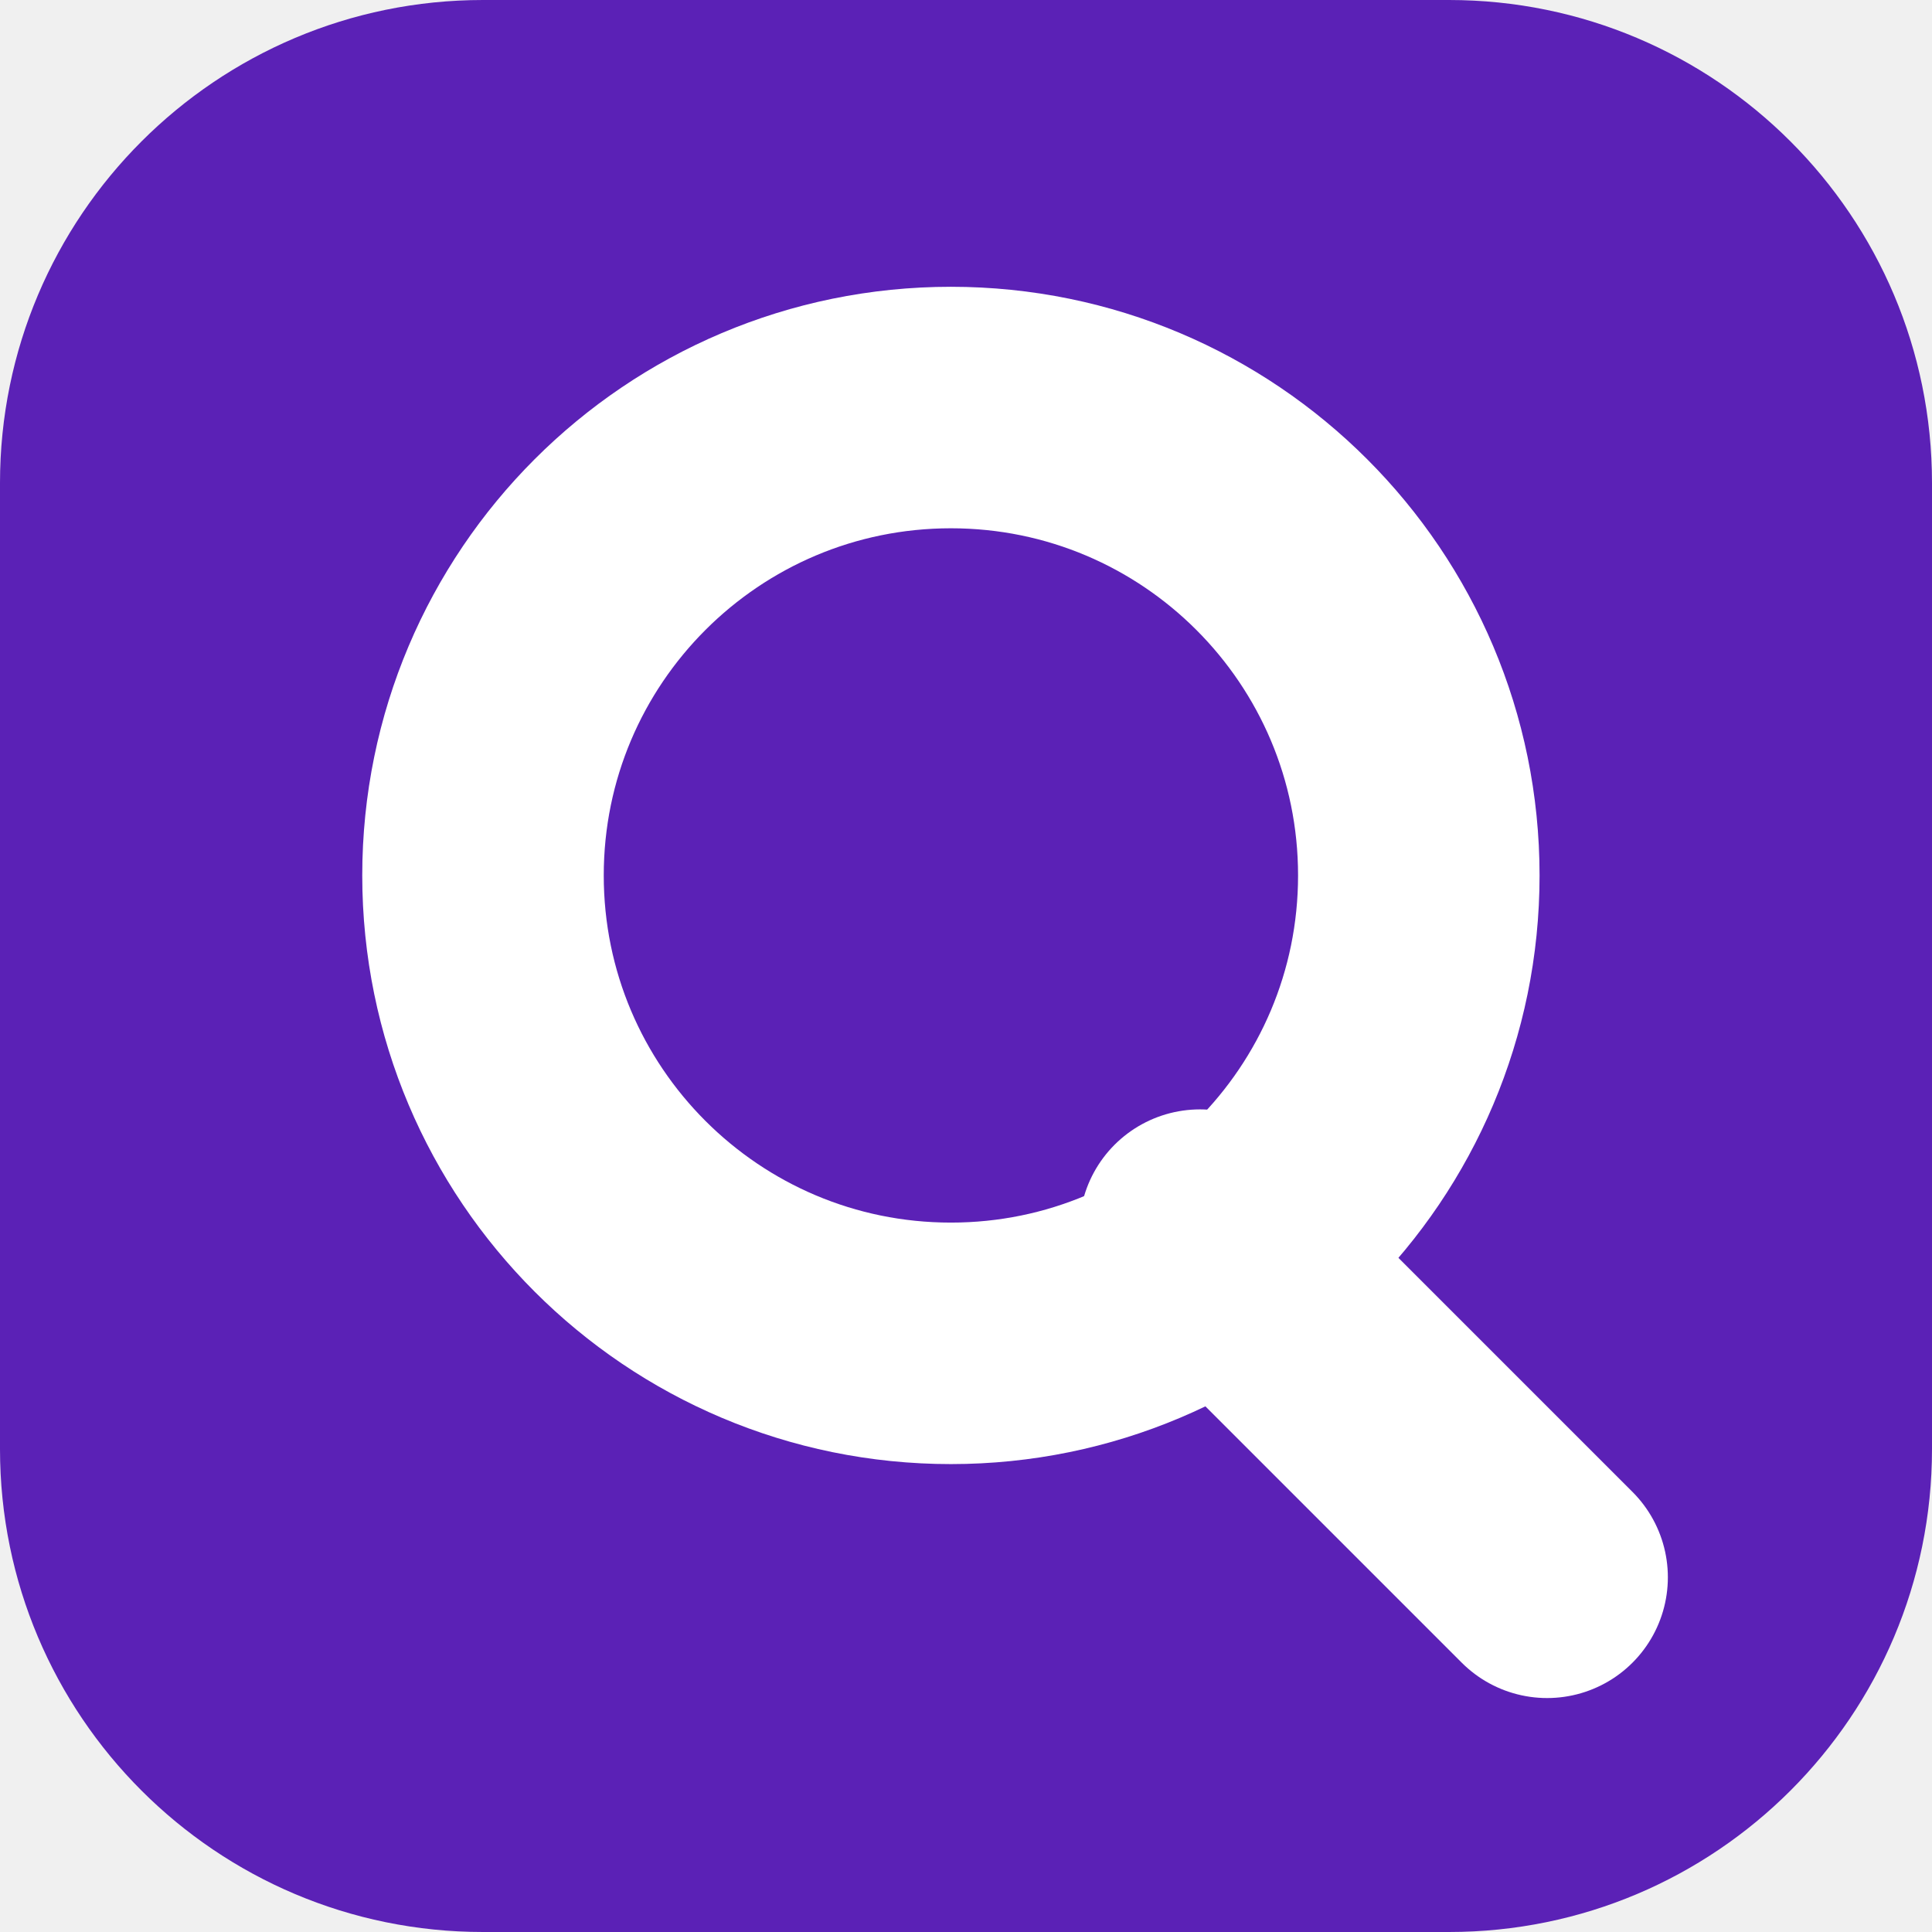
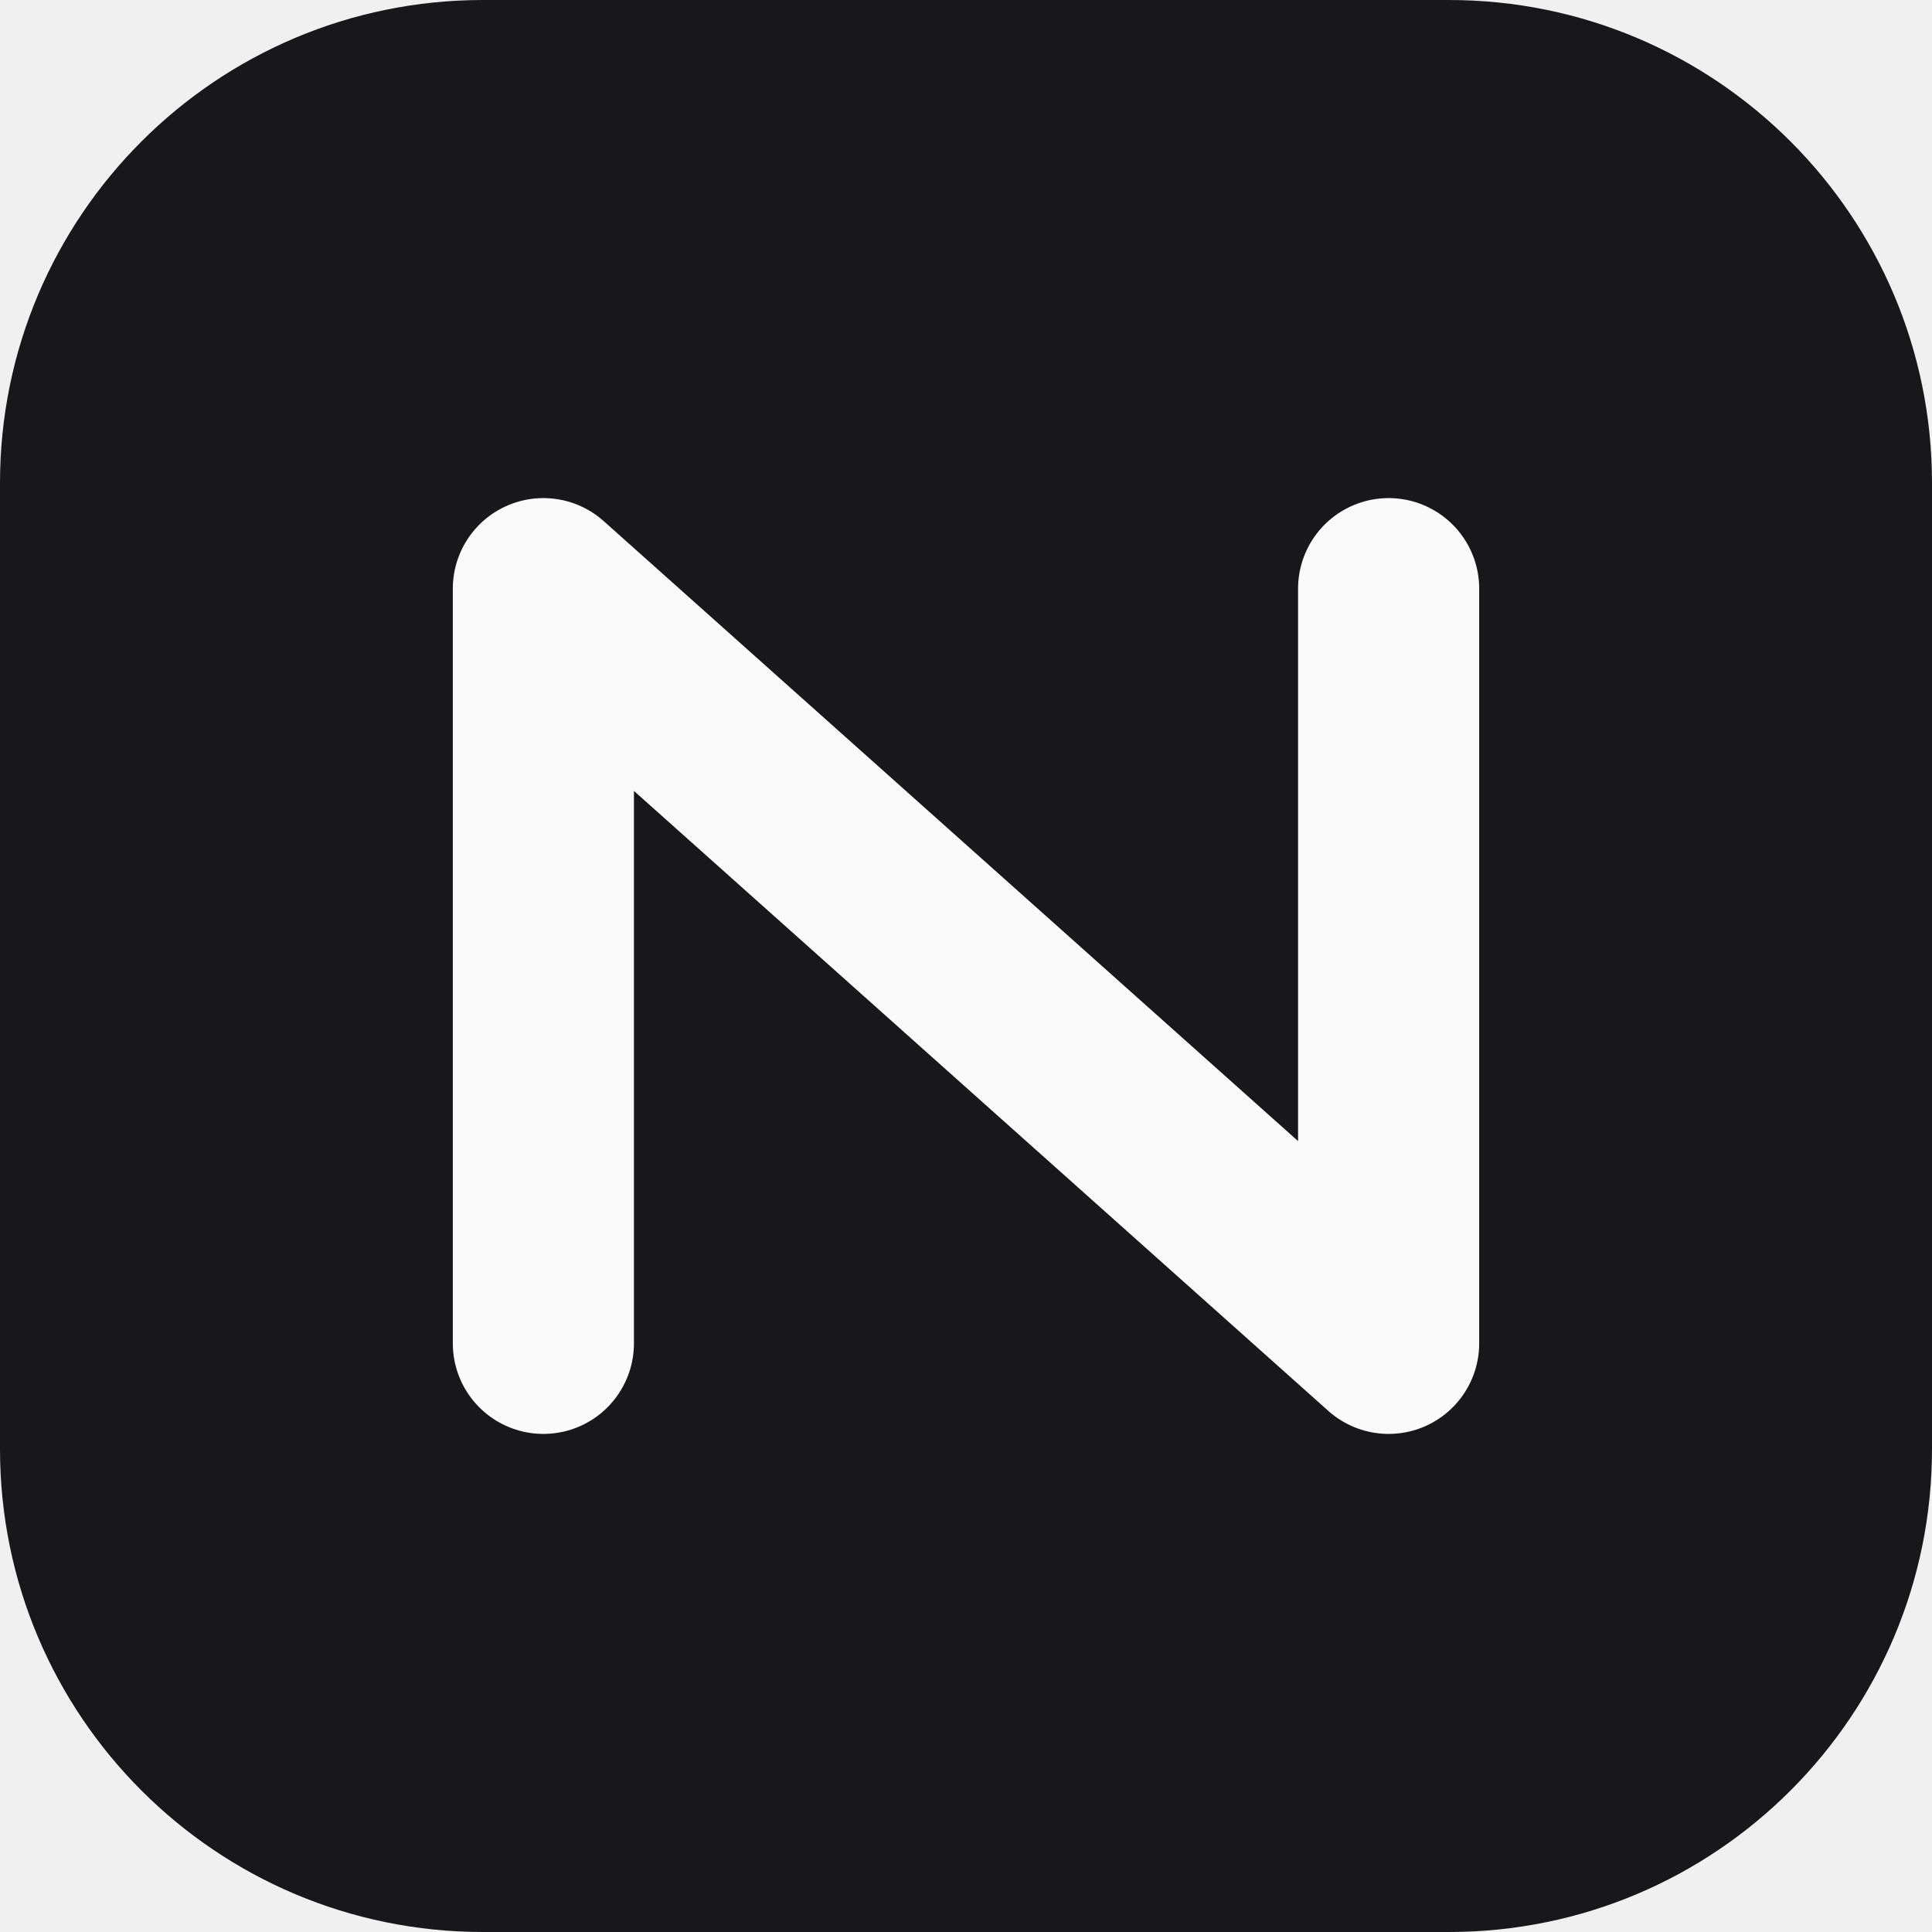
- <svg xmlns="http://www.w3.org/2000/svg" viewBox="0 0 512 512" width="512" height="512" role="img" aria-label="Qwen Image 3 independent community tool favicon">
-   <rect width="512" height="512" rx="128" fill="#5b21b6" />
-   <circle cx="252" cy="232" r="124" fill="none" stroke="#ffffff" stroke-width="64" />
-   <path d="M318 326L410 418" fill="none" stroke="#ffffff" stroke-width="64" stroke-linecap="round" />
+ <svg xmlns="http://www.w3.org/2000/svg" viewBox="0 0 512 512" width="512" height="512" role="img" aria-label="Image studio icon">
+   <rect width="512" height="512" rx="128" fill="#18181b" />
+   <path d="M144 356V156l224 200V156" fill="none" stroke="#fafafa" stroke-width="48" stroke-linecap="round" stroke-linejoin="round" />
</svg>
